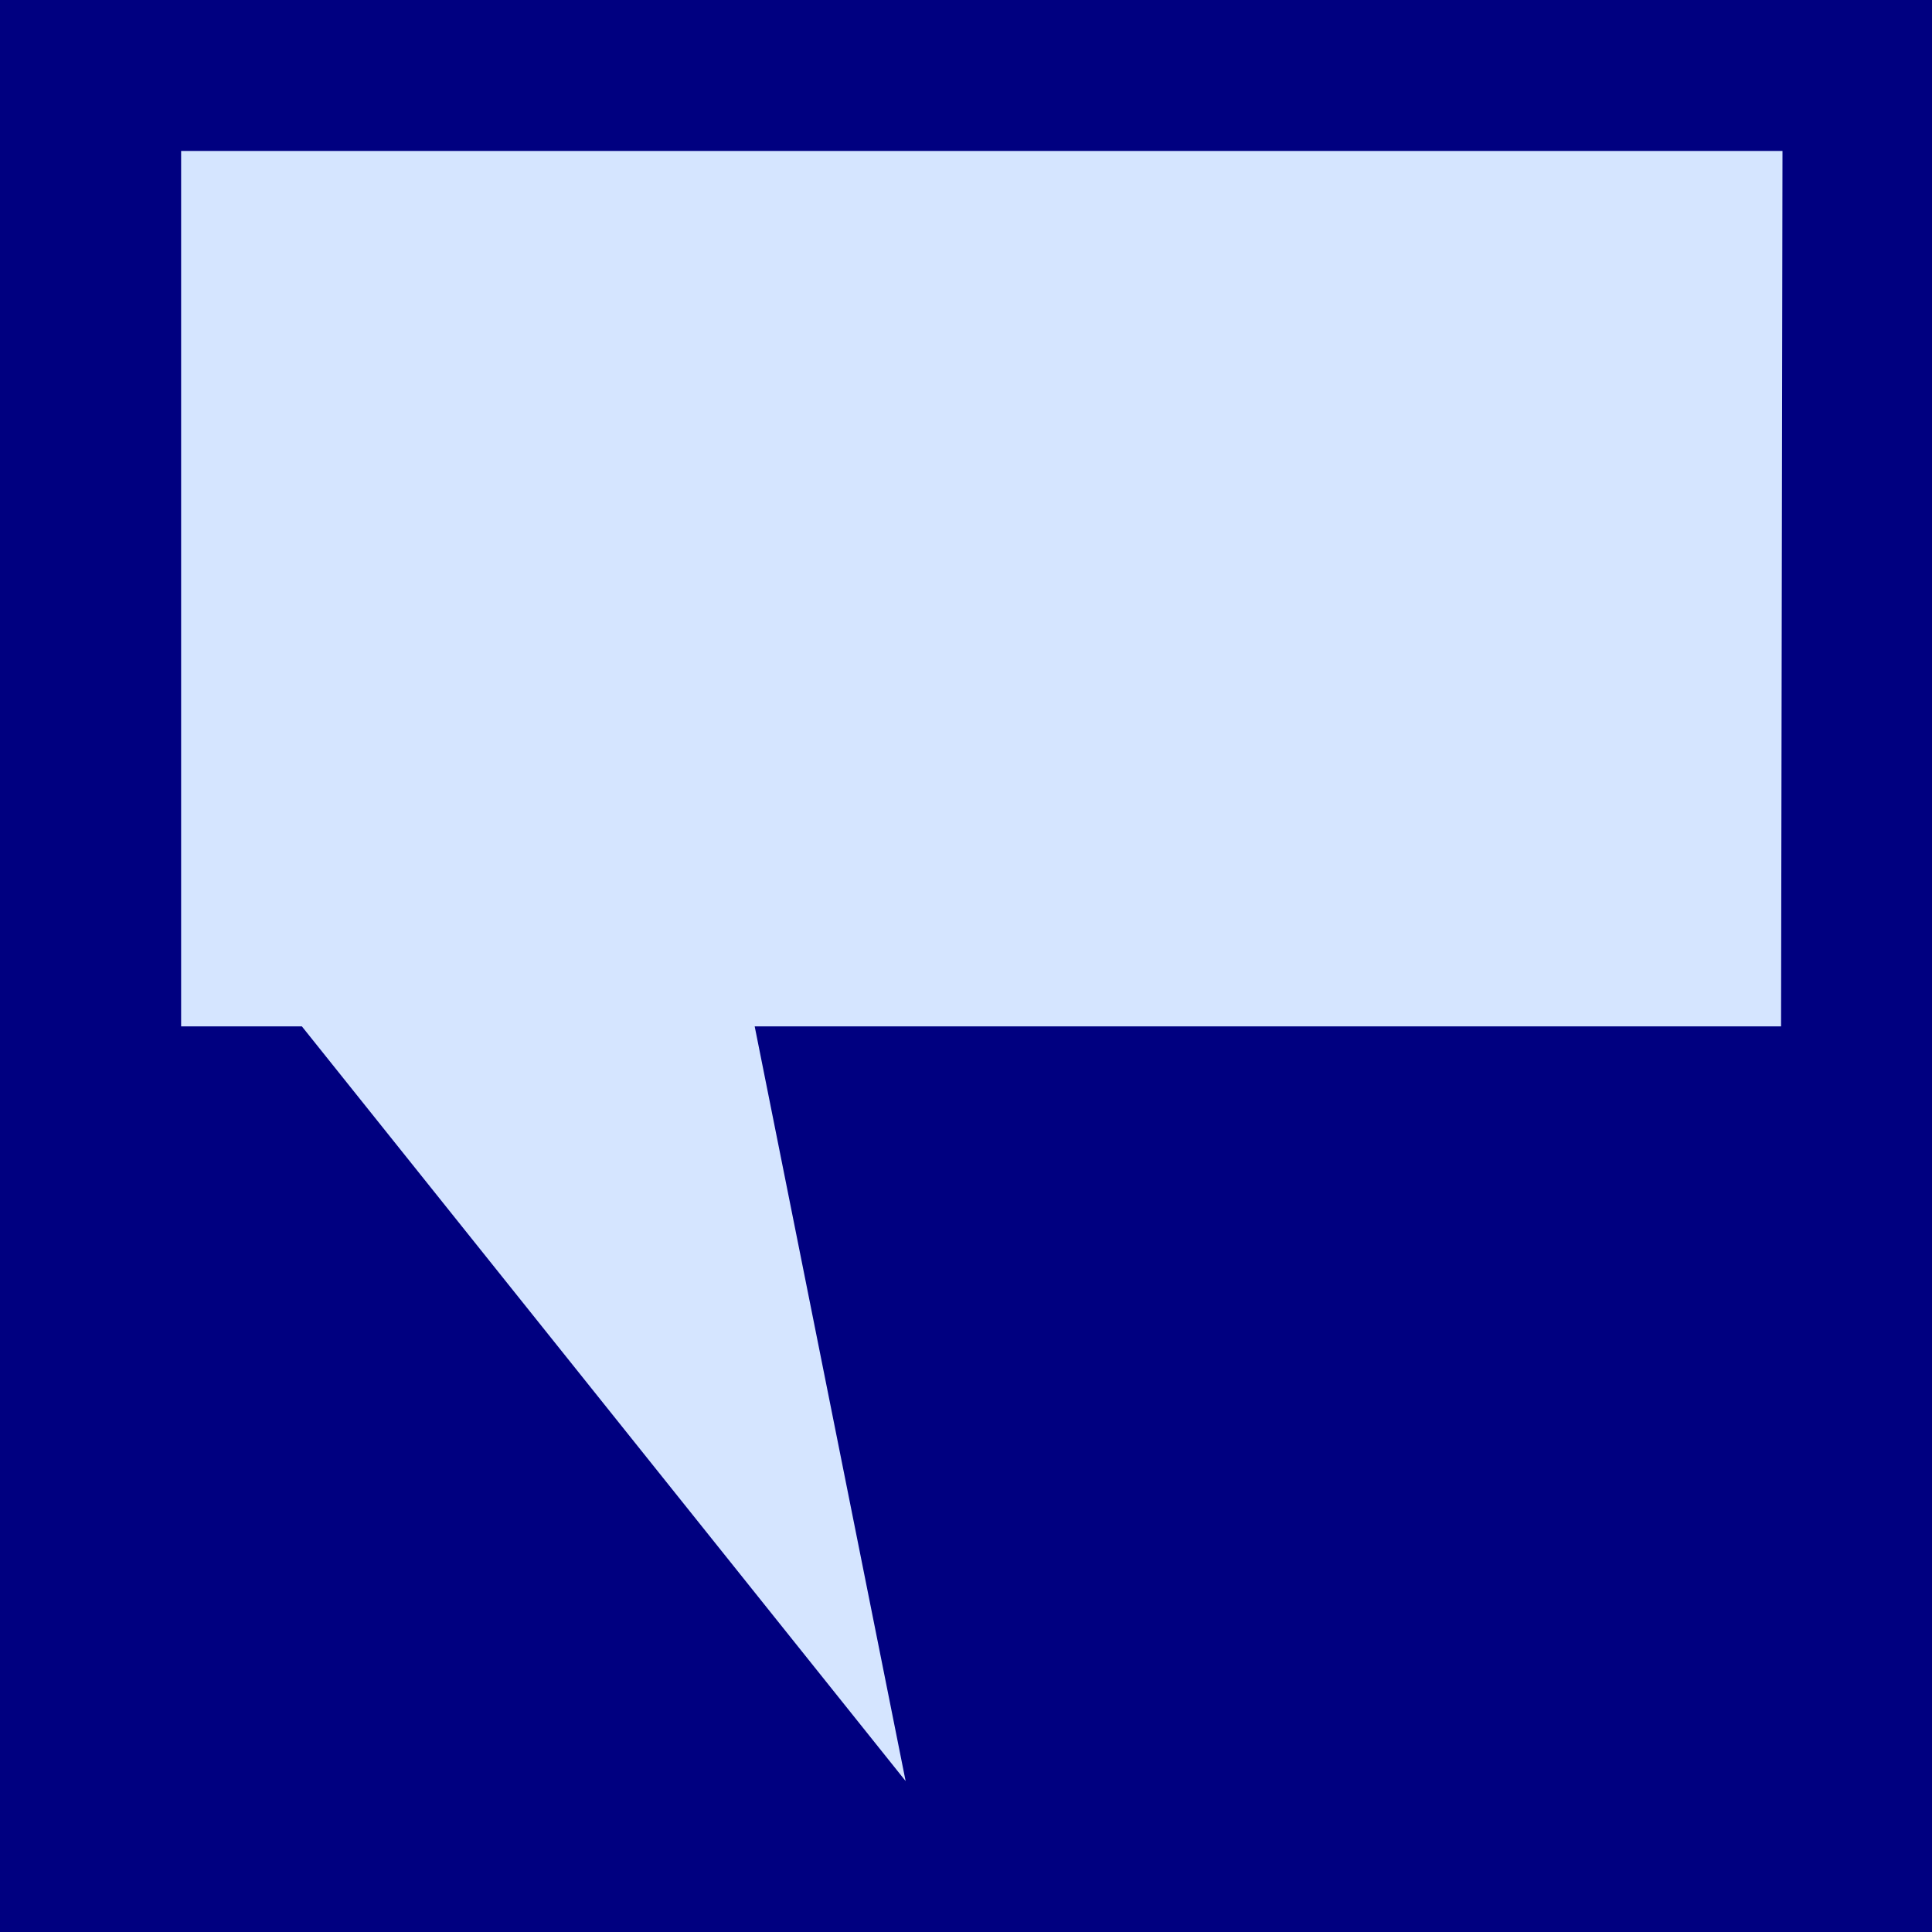
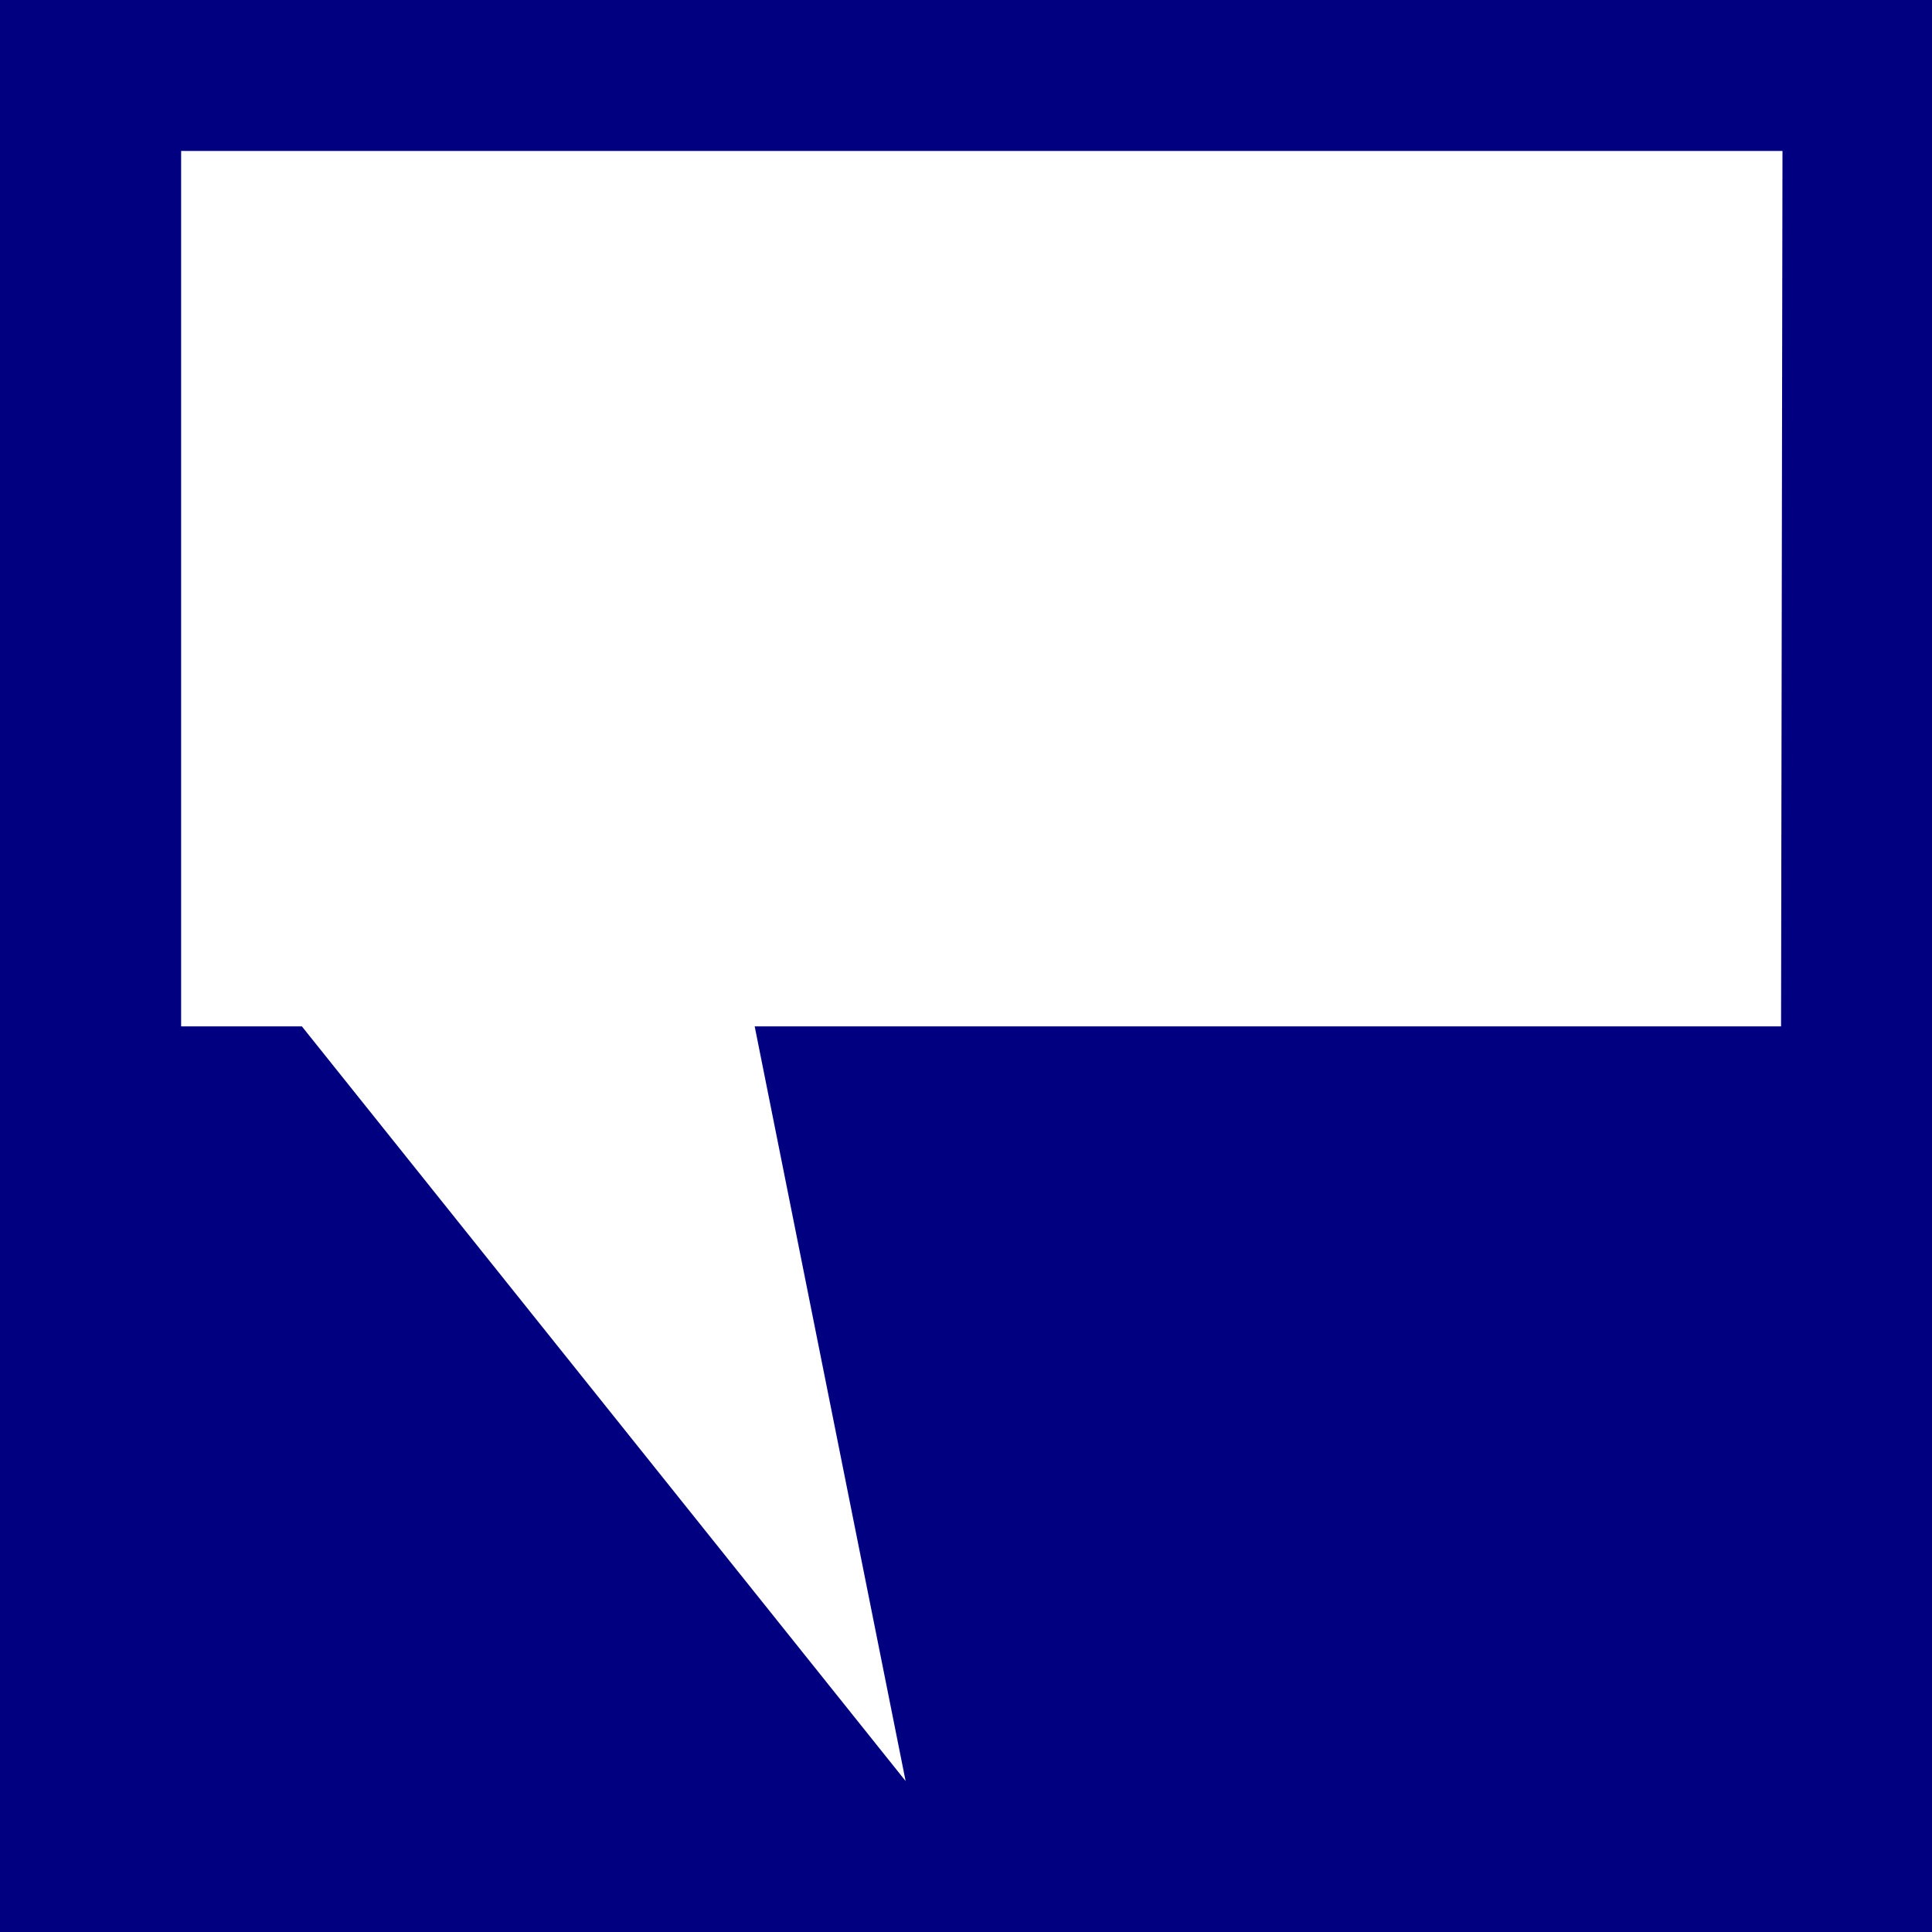
<svg xmlns="http://www.w3.org/2000/svg" width="64px" height="64px" id="svg2985" version="1.1">
  <defs id="defs2987" />
  <g id="layer1">
    <rect style="fill:#000080;fill-opacity:1;stroke:none;stroke-width:2;stroke-linecap:round;stroke-linejoin:round;stroke-miterlimit:4;stroke-dasharray:none;stroke-dashoffset:0;stroke-opacity:1" id="rect869" width="64" height="64" x="0" y="0" />
-     <path style="fill:#d5e5ff;stroke:none;stroke-width:2;stroke-linecap:round;stroke-linejoin:round;stroke-miterlimit:4;stroke-dasharray:none;stroke-opacity:1" d="M 59.047,5 H 6 L 6,34 h 4 L 30,59 25,34 h 34 z" id="path4482" />
+     <path style="fill:#ffffff;stroke:none;stroke-width:2;stroke-linecap:round;stroke-linejoin:round;stroke-miterlimit:4;stroke-dasharray:none;stroke-opacity:1" d="M 59.047,5 H 6 L 6,34 h 4 L 30,59 25,34 h 34 z" id="path4482" />
  </g>
</svg>
